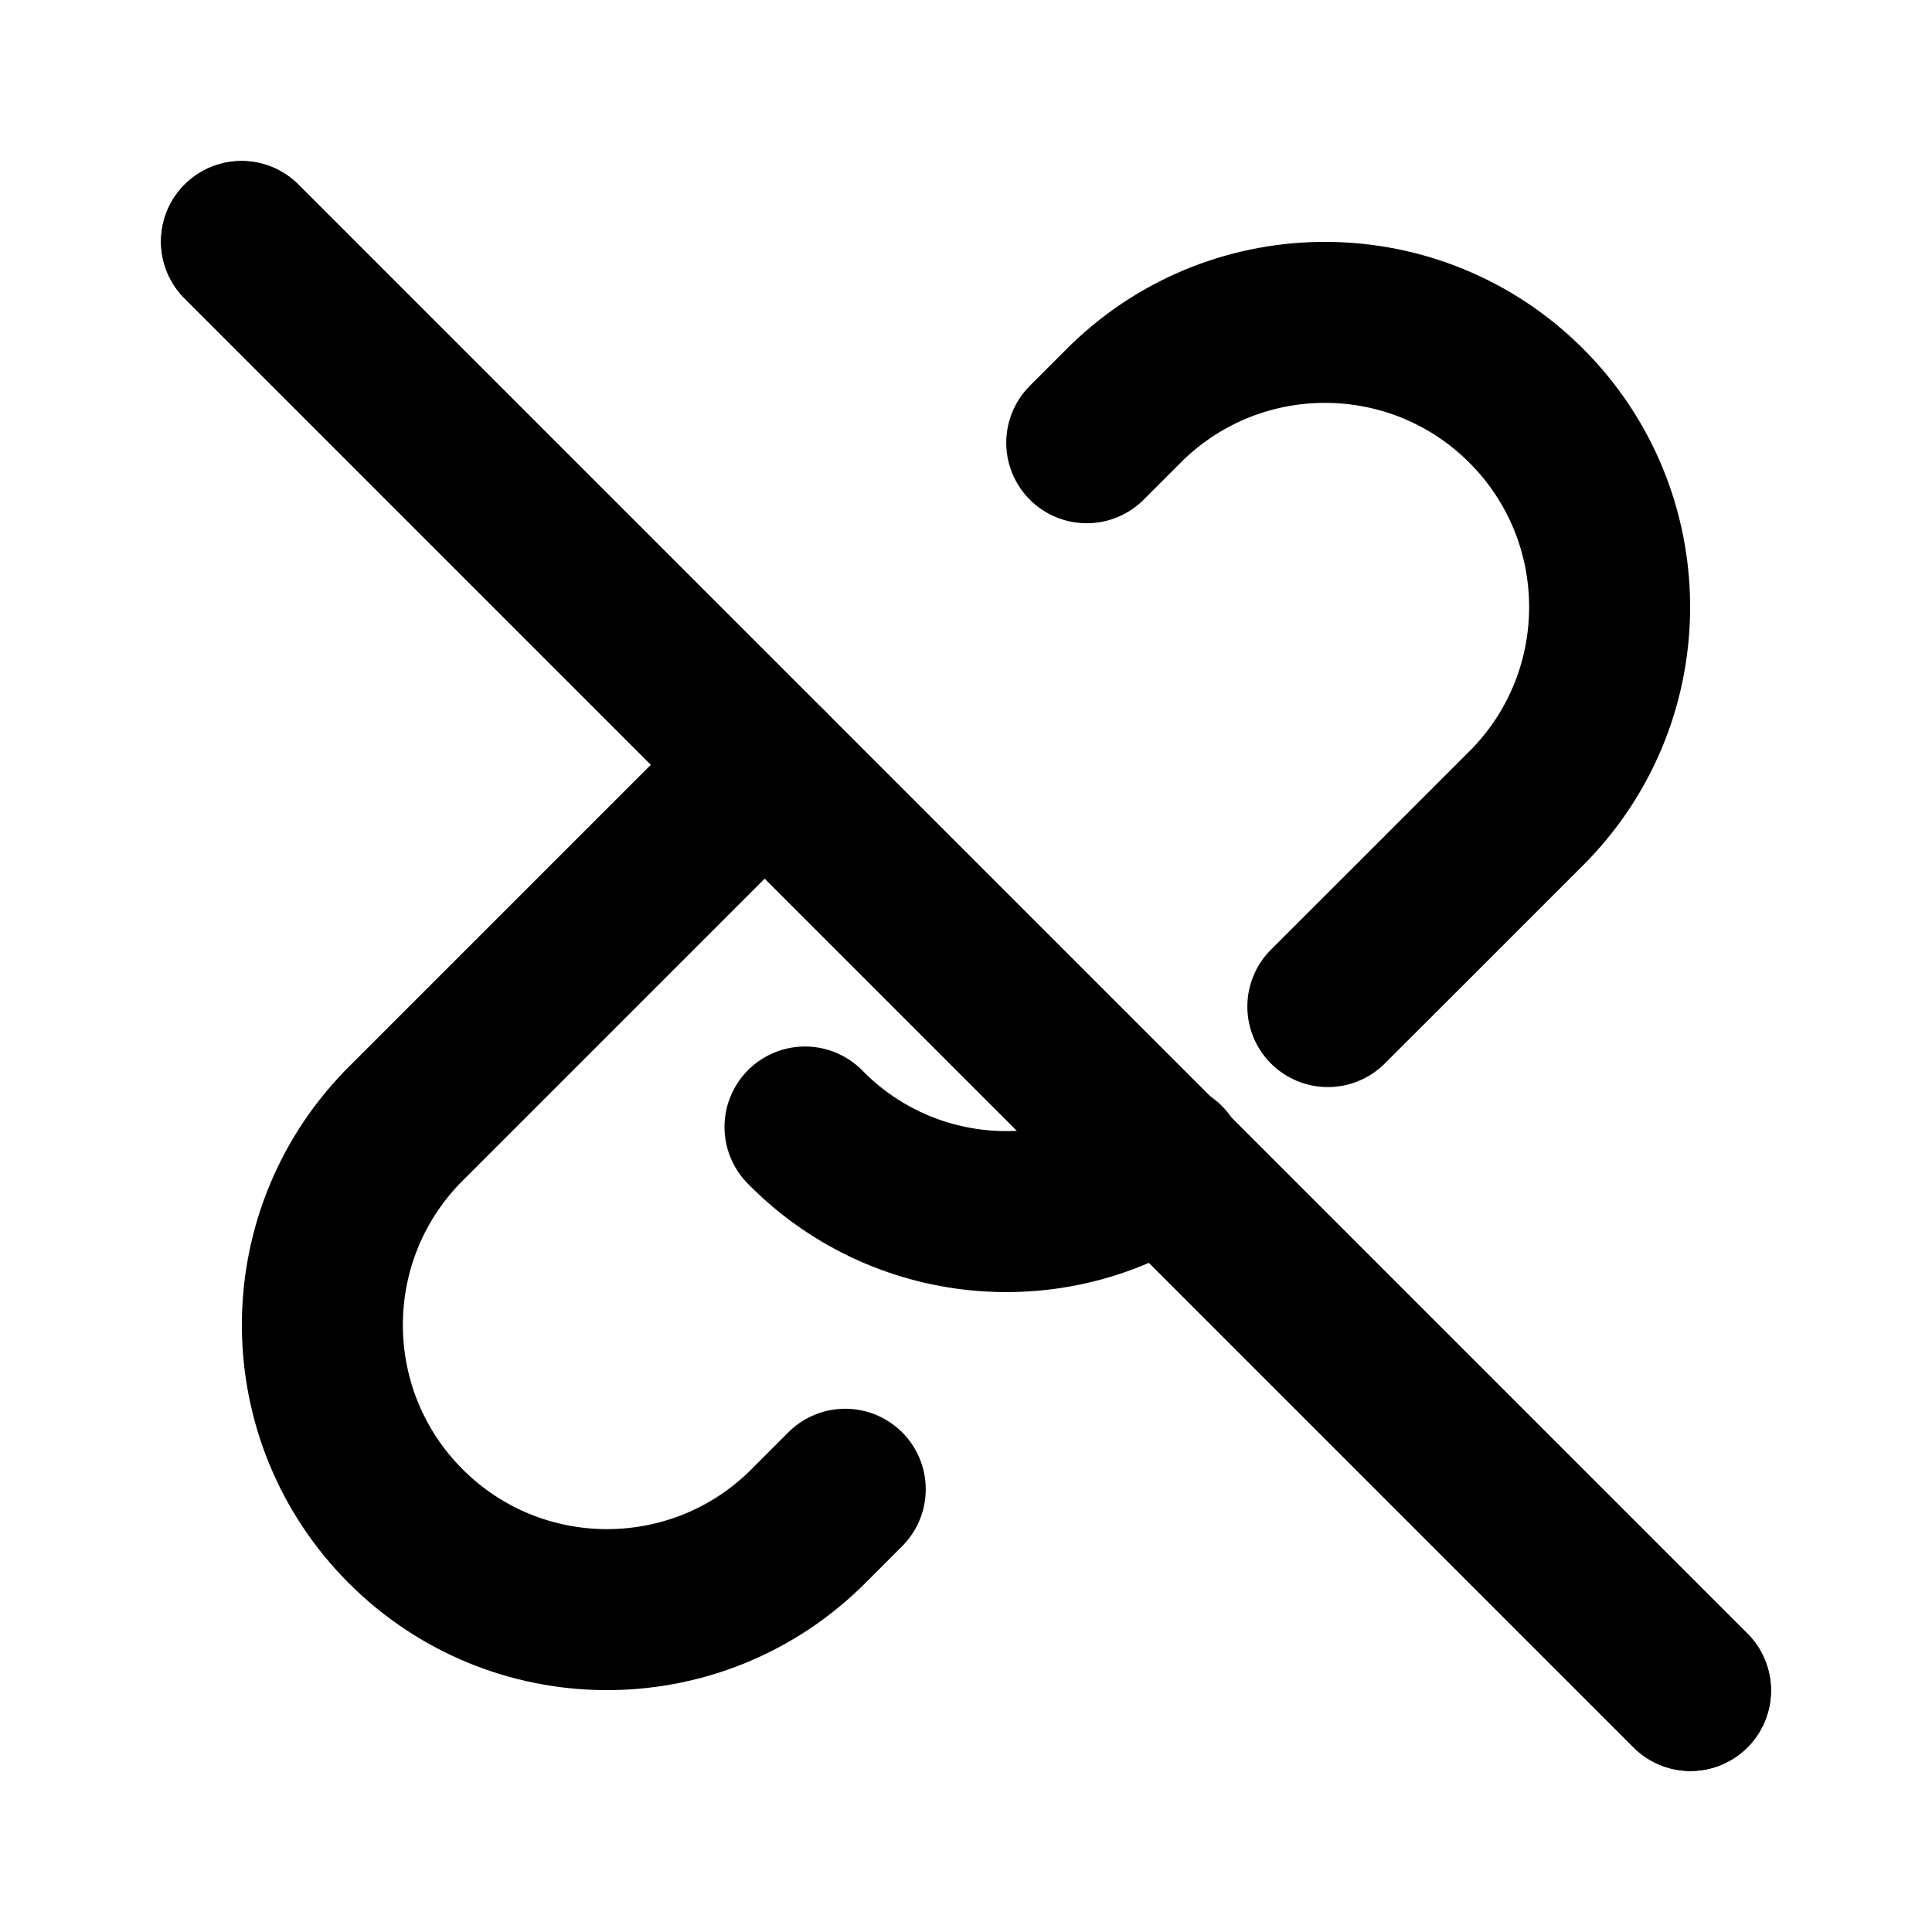
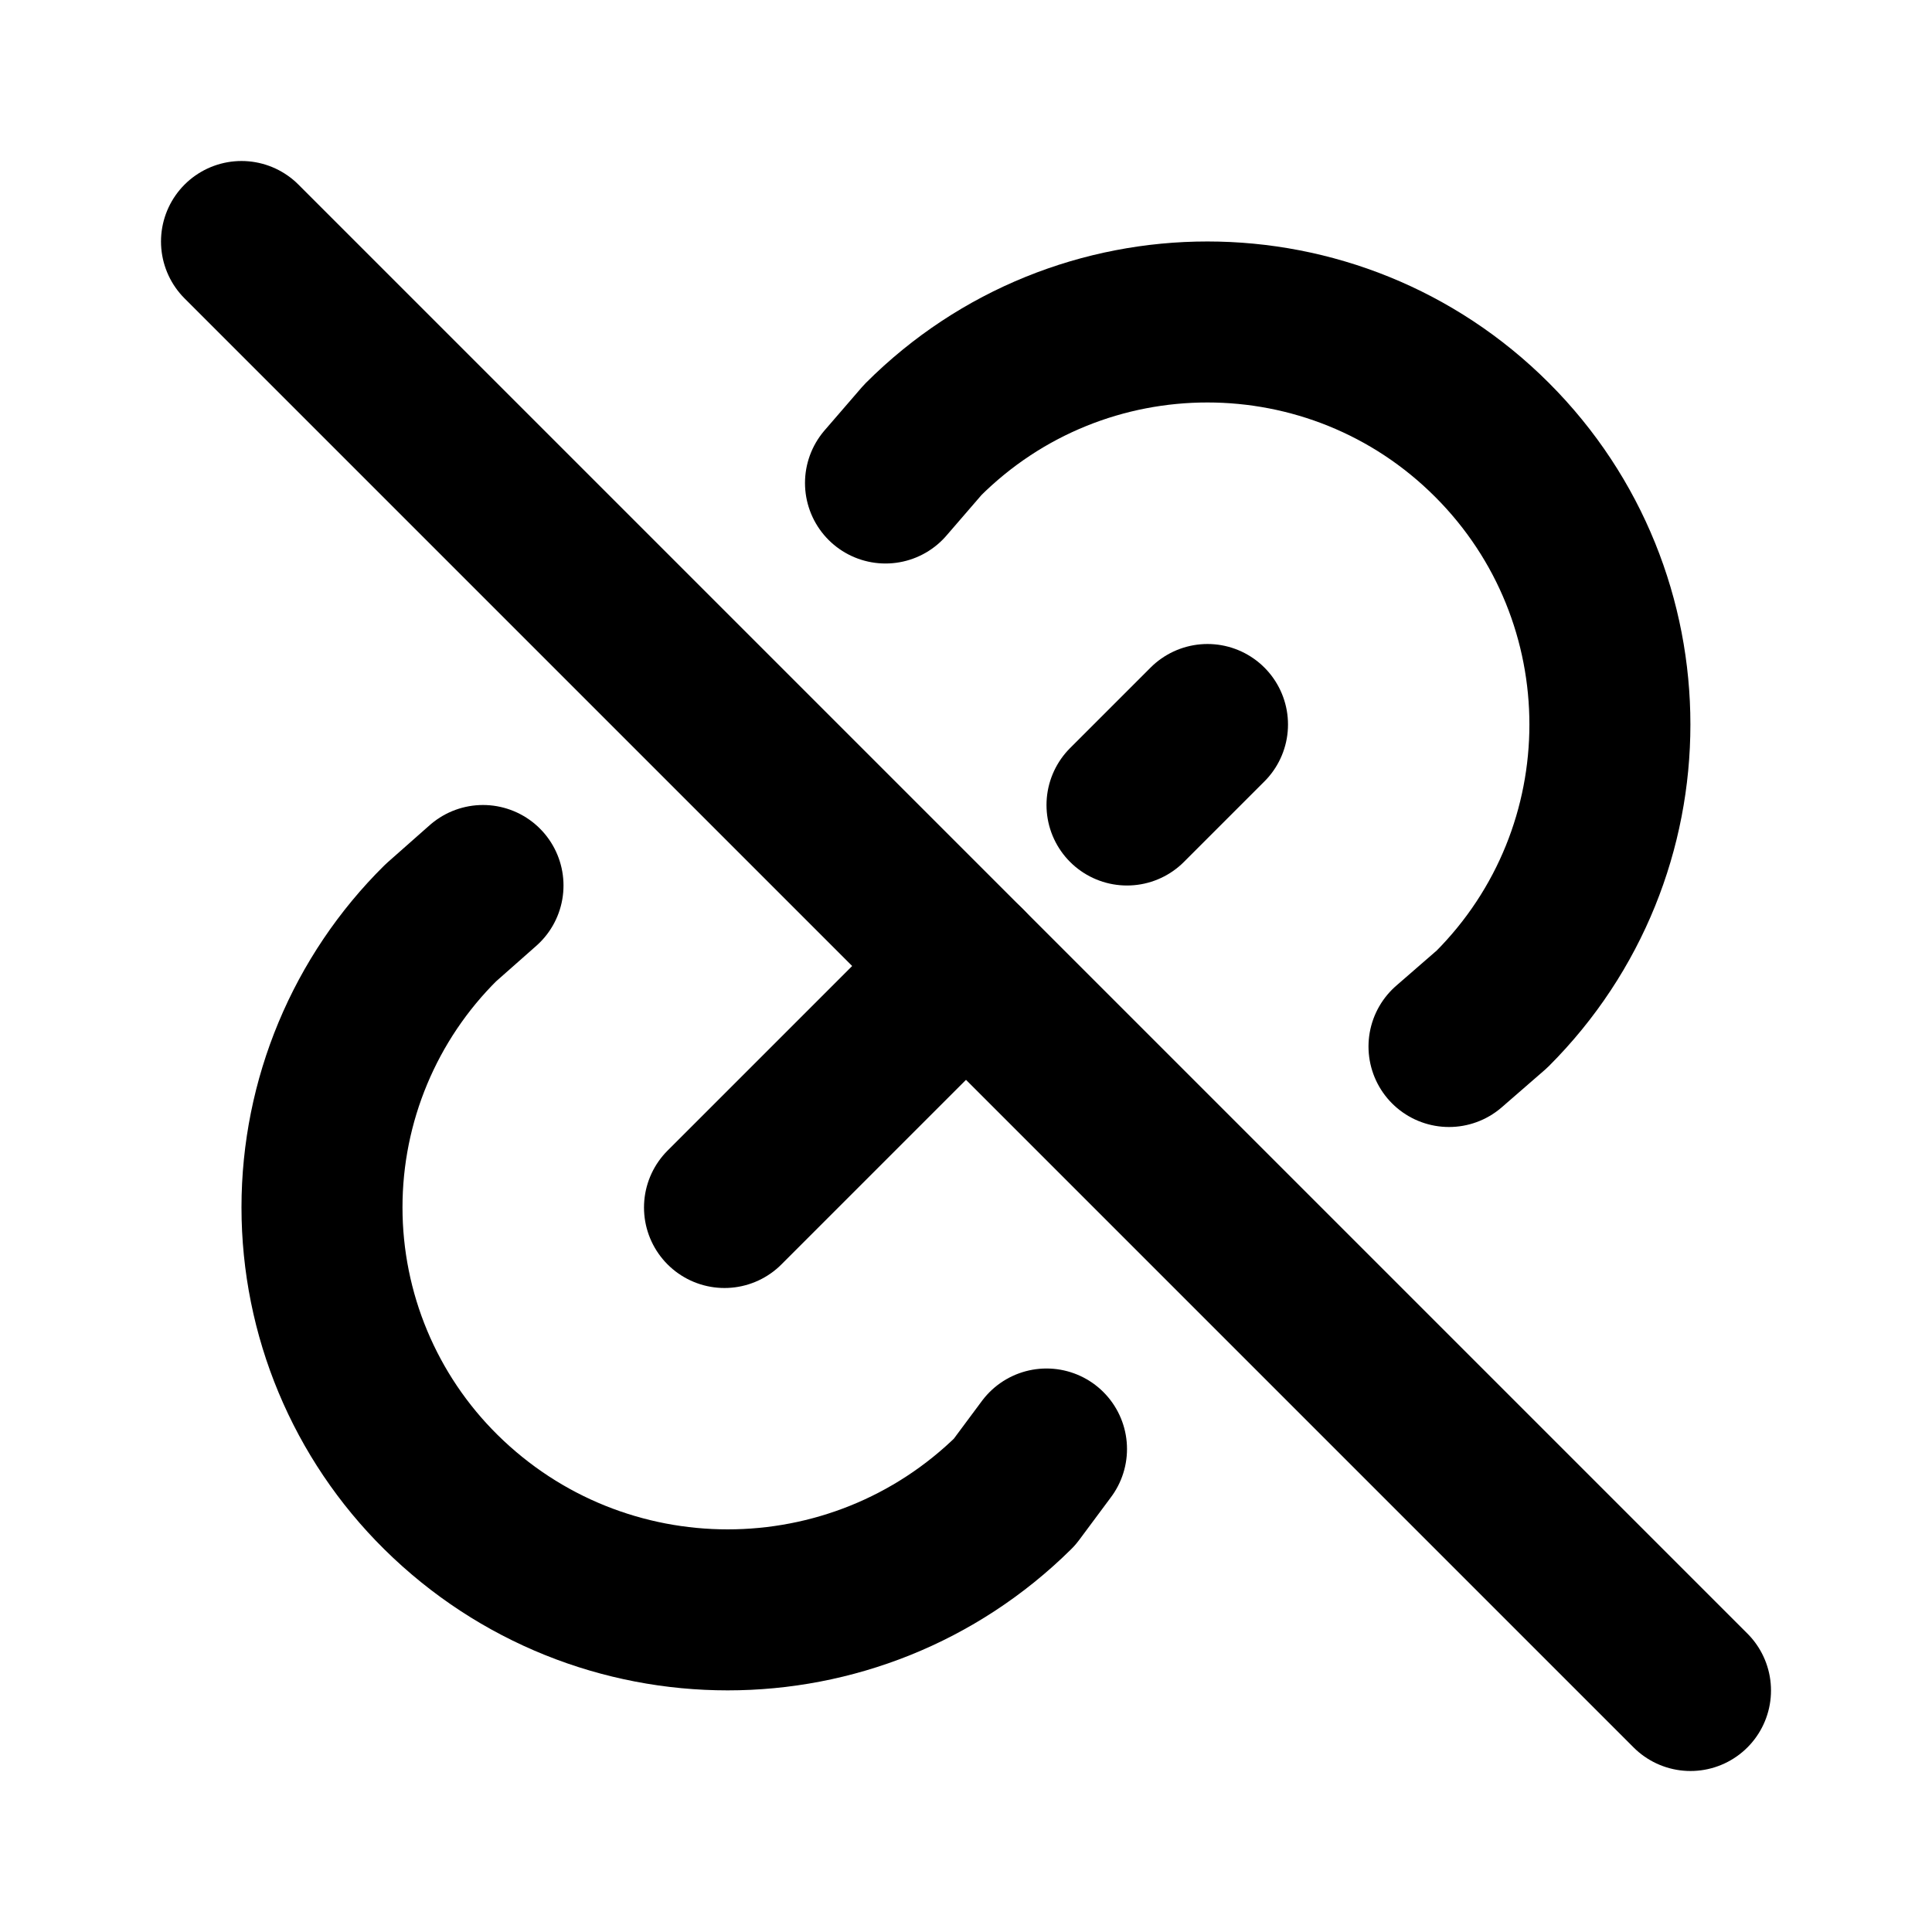
<svg xmlns="http://www.w3.org/2000/svg" width="24" height="24" viewBox="0 0 24 24" stroke-width="2" stroke="currentColor" fill="none" stroke-linecap="round" stroke-linejoin="round">
-   <path d="M10 14a3.5 3.5 0 0 0 4.47 .444m2.025 -1.94c.557 -.556 1.392 -1.39 2.505 -2.504a3.536 3.536 0 0 0 -5 -5l-.5 .5" />
-   <path d="M9.548 9.544a3.5 3.5 0 0 0 -.548 .456l-4 4a3.536 3.536 0 0 0 5 5l.5 -.5" />
+   <path d="M9 15l3 -3m2 -2l1 -1" />
+   <path d="M11 6l.463 -.536a5 5 0 0 1 7.071 7.072l-.534 .464" />
  <path d="M3 3l18 18" />
-   <path d="M3 3l18 18" />
+   <path d="M13 18l-.397 .534a5.068 5.068 0 0 1 -7.127 0a4.972 4.972 0 0 1 0 -7.071l.524 -.463" />
</svg>
